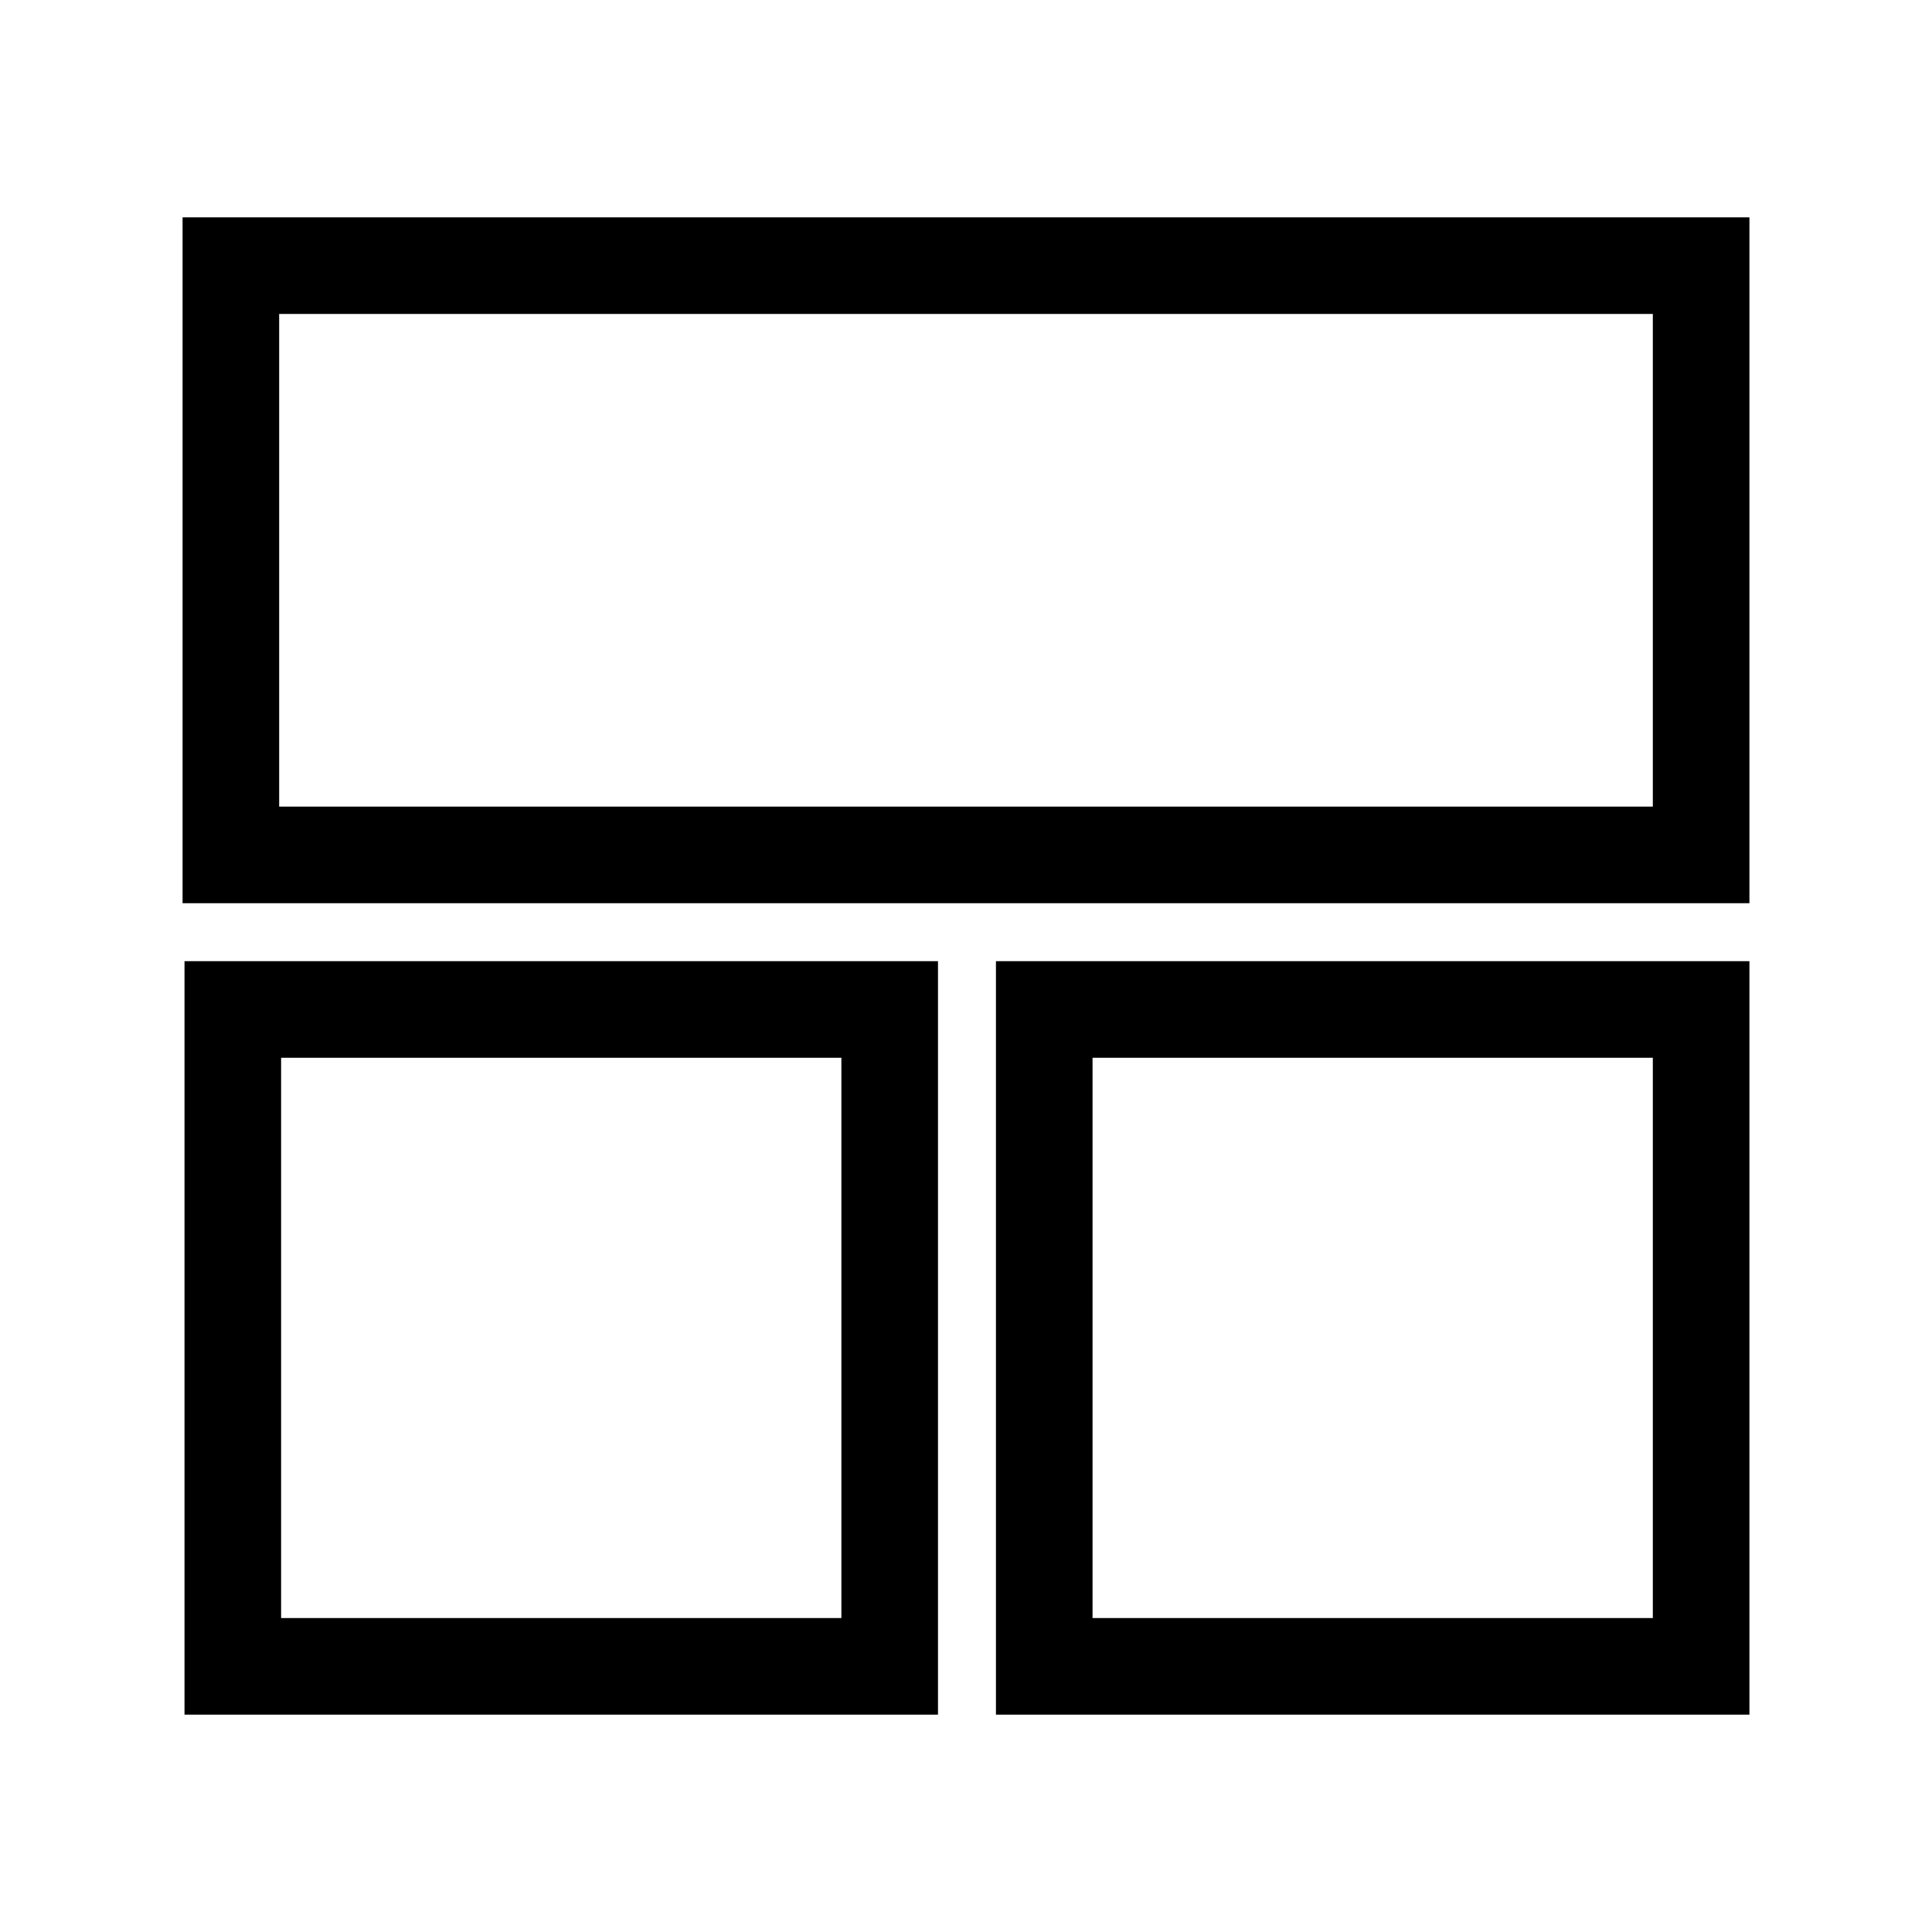
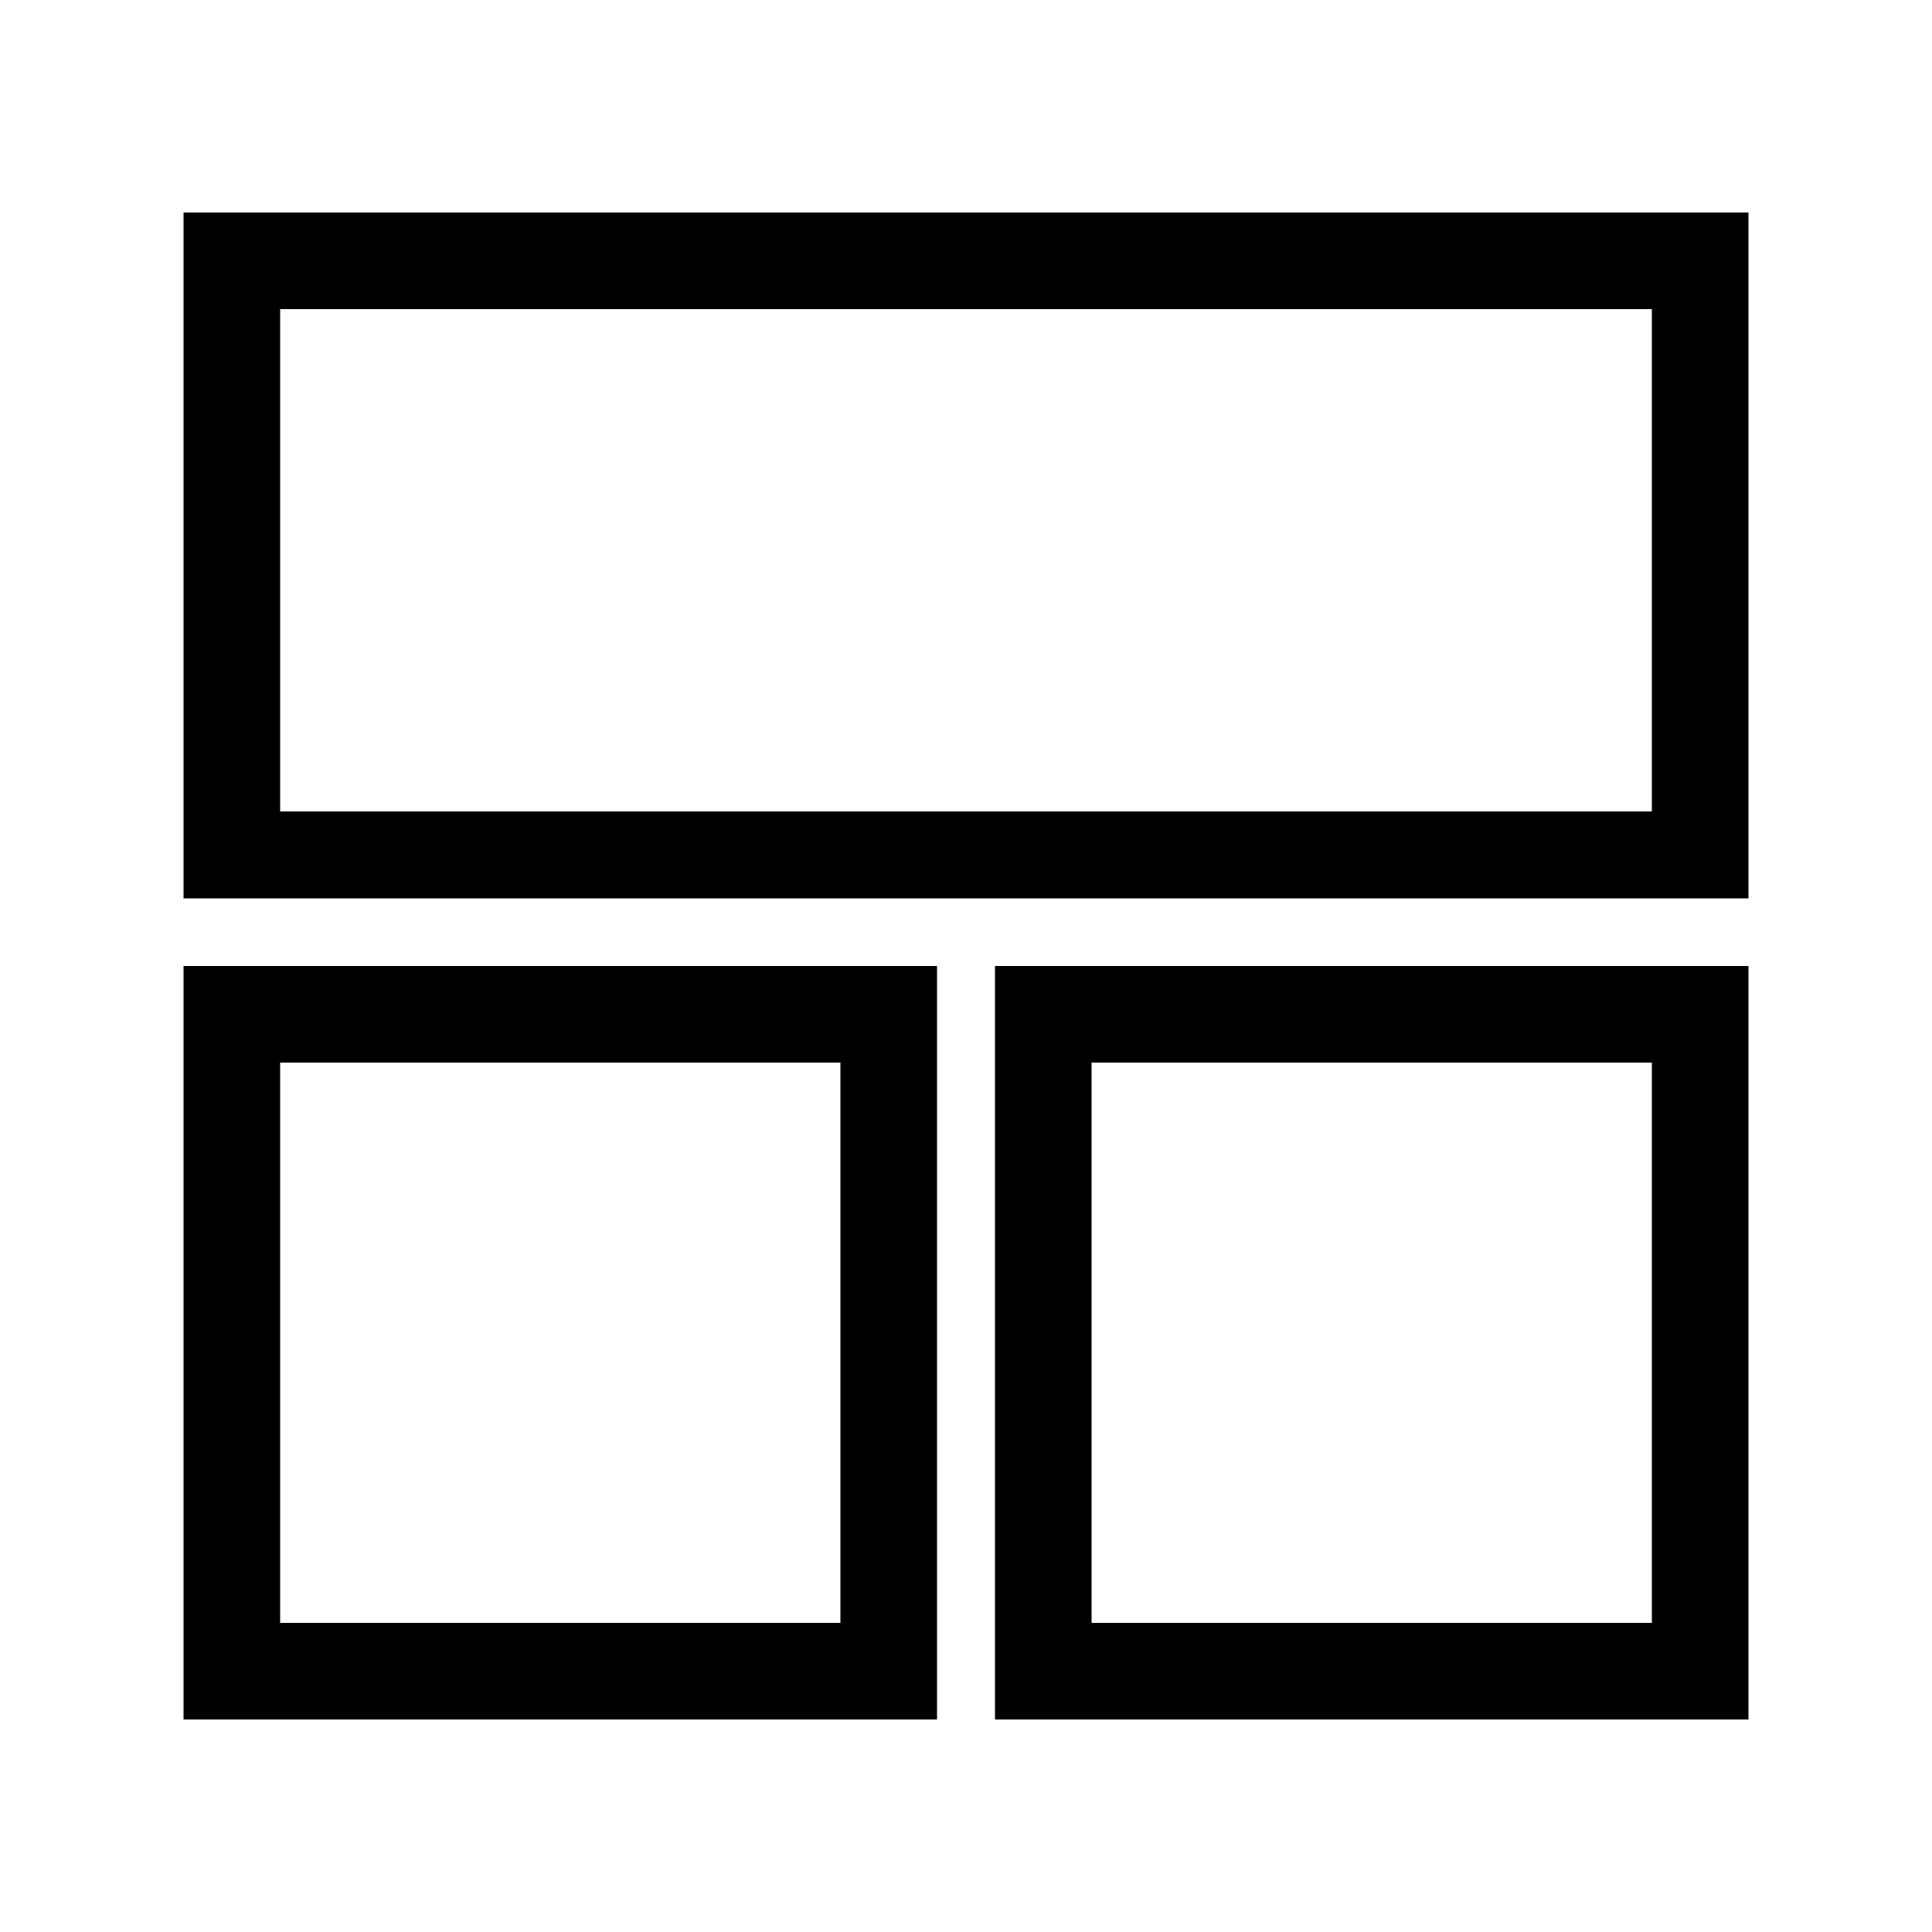
<svg xmlns="http://www.w3.org/2000/svg" version="1.1" id="Layer_1" x="0px" y="0px" viewBox="0 0 20 20" style="enable-background:new 0 0 20 20;" xml:space="preserve">
-   <style type="text/css">
- 	.st0{fill:none;stroke:#000000;stroke-miterlimit:10;}
- </style>
  <g>
-     <rect x="2.39" y="2.75" class="st0" width="15.22" height="6.1" />
-     <rect x="2.41" y="10.45" class="st0" width="6.8" height="6.8" />
-     <rect x="10.81" y="10.45" class="st0" width="6.8" height="6.8" />
+     <path d="M1.9,2.2v7.1h16.2V2.2H1.9z M17.1,8.4H2.9V3.2h14.2V8.4z" />
+     <path d="M1.9,17.8h7.8V10H1.9V17.8z M2.9,11h5.8v5.8H2.9V11z" />
+     <path d="M10.3,17.8h7.8V10h-7.8V17.8z M11.3,11h5.8v5.8h-5.8V11z" />
  </g>
</svg>
